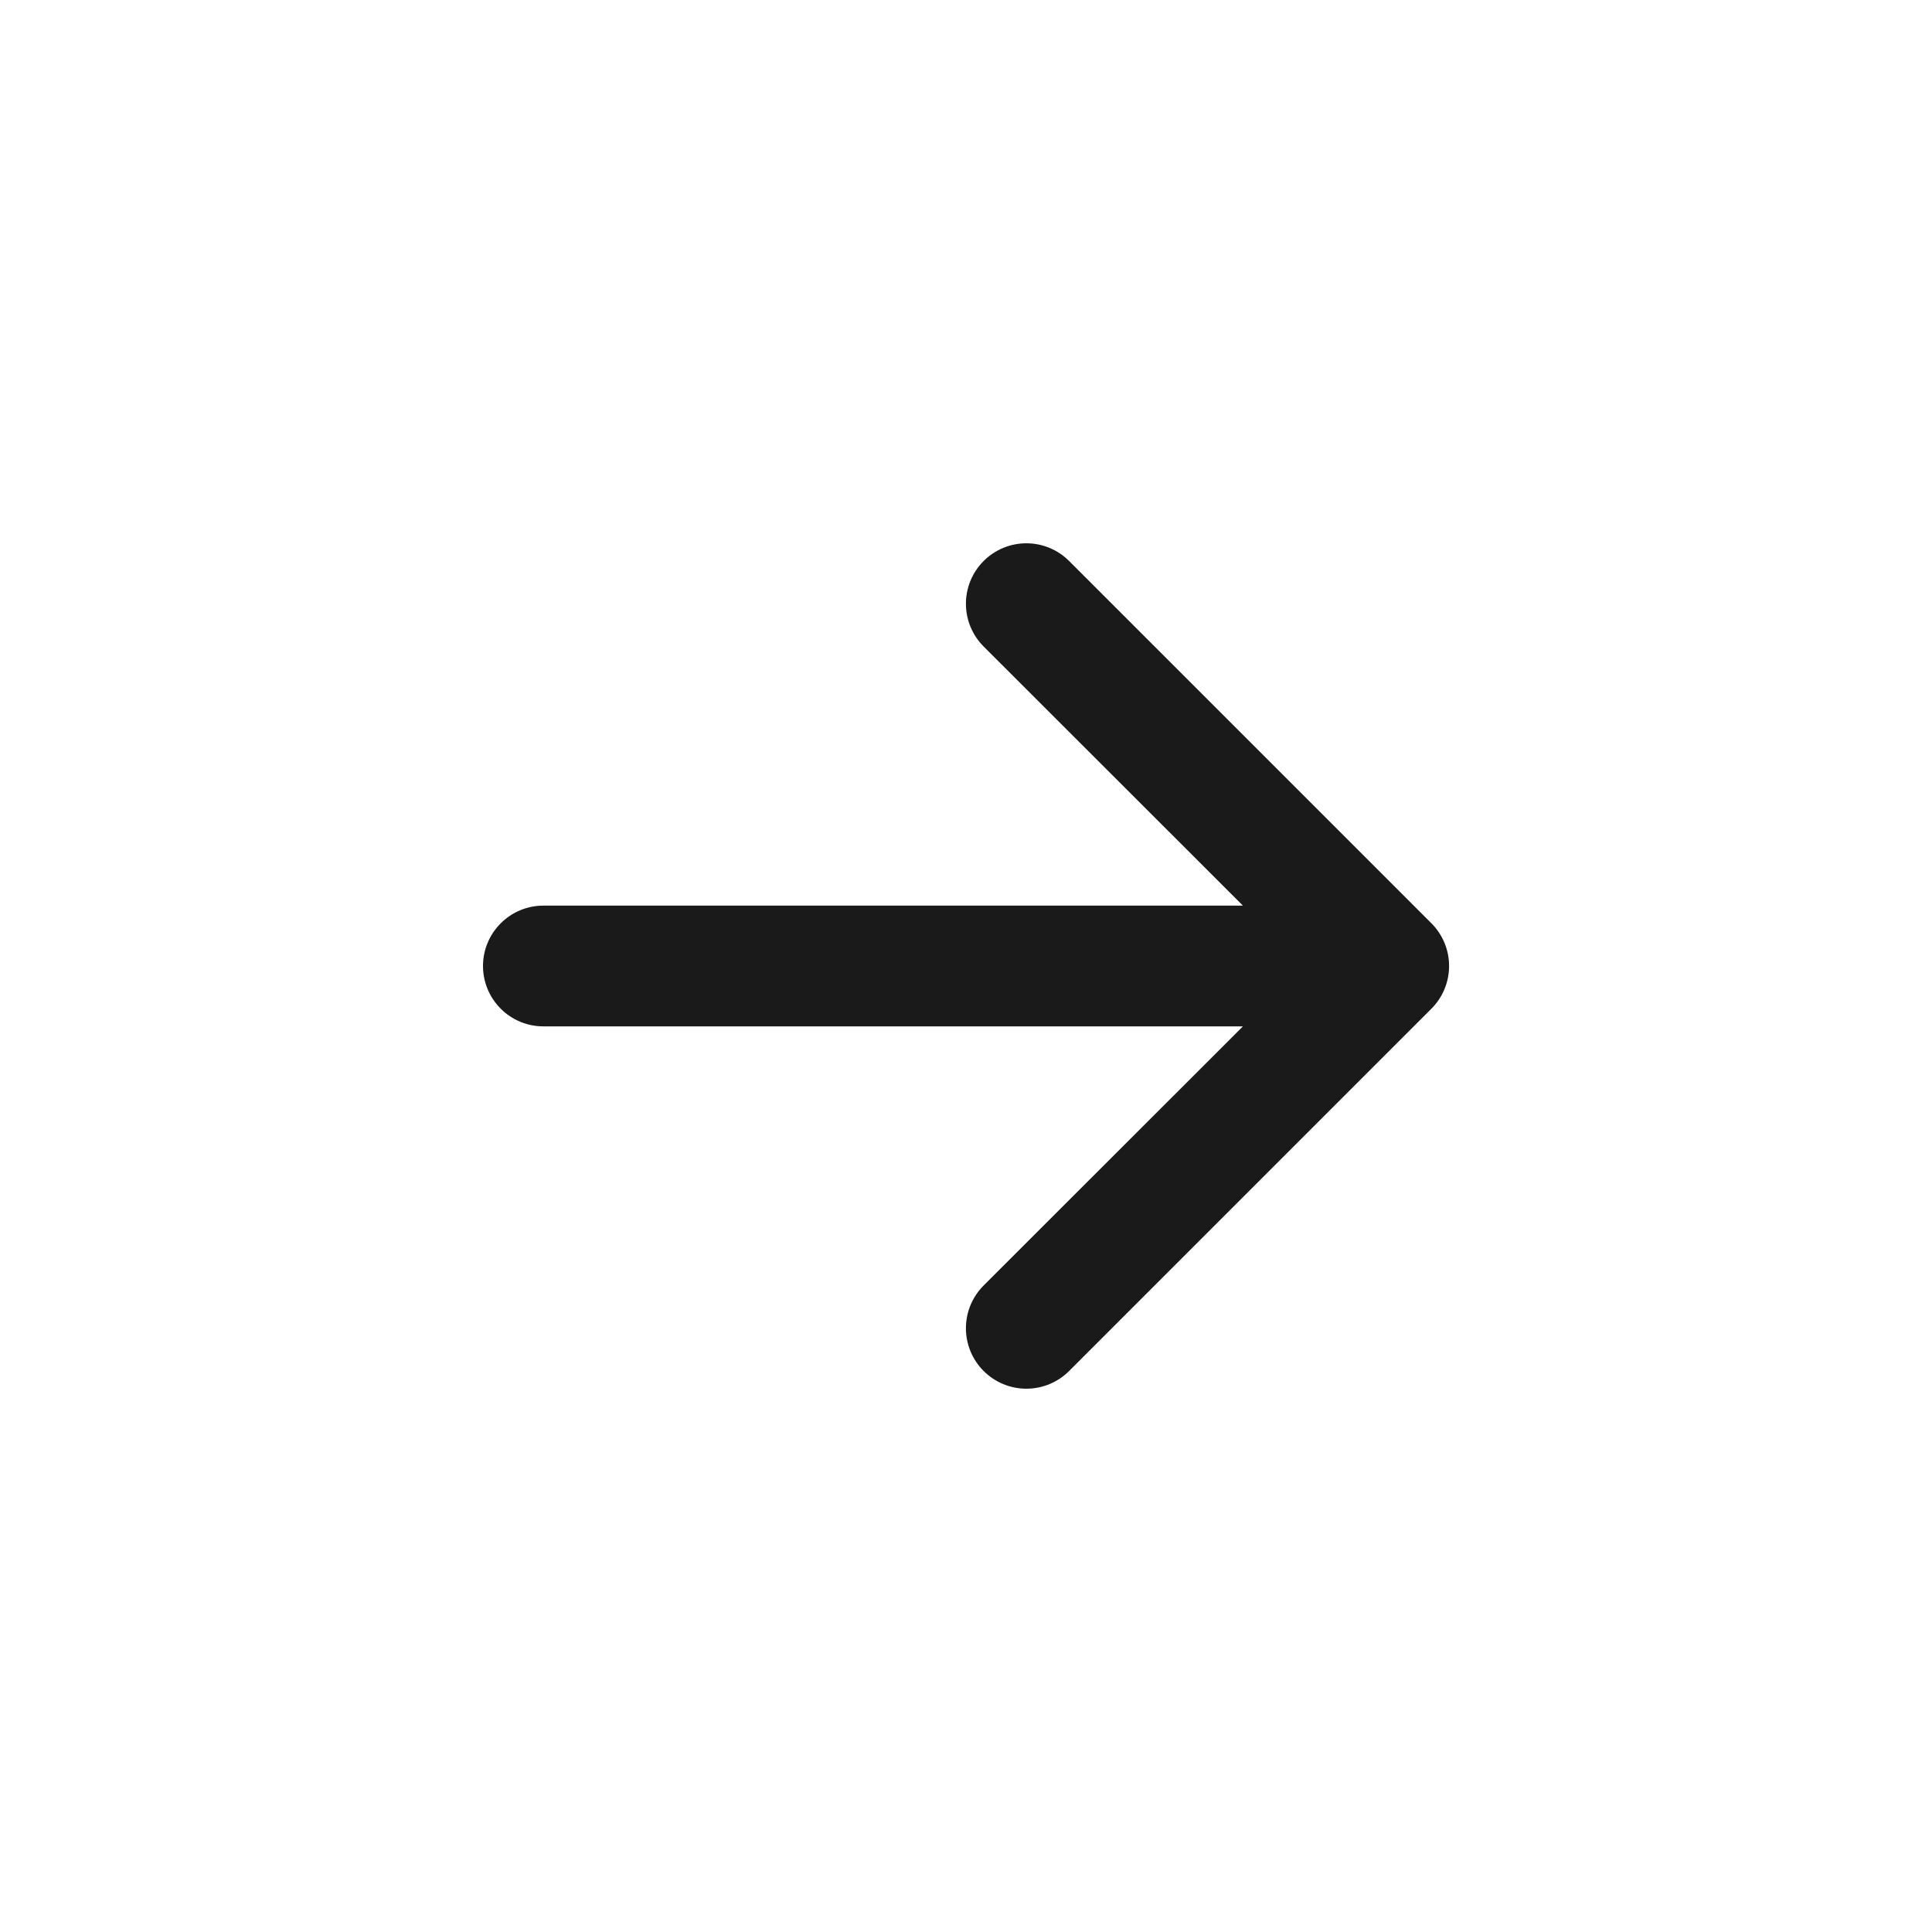
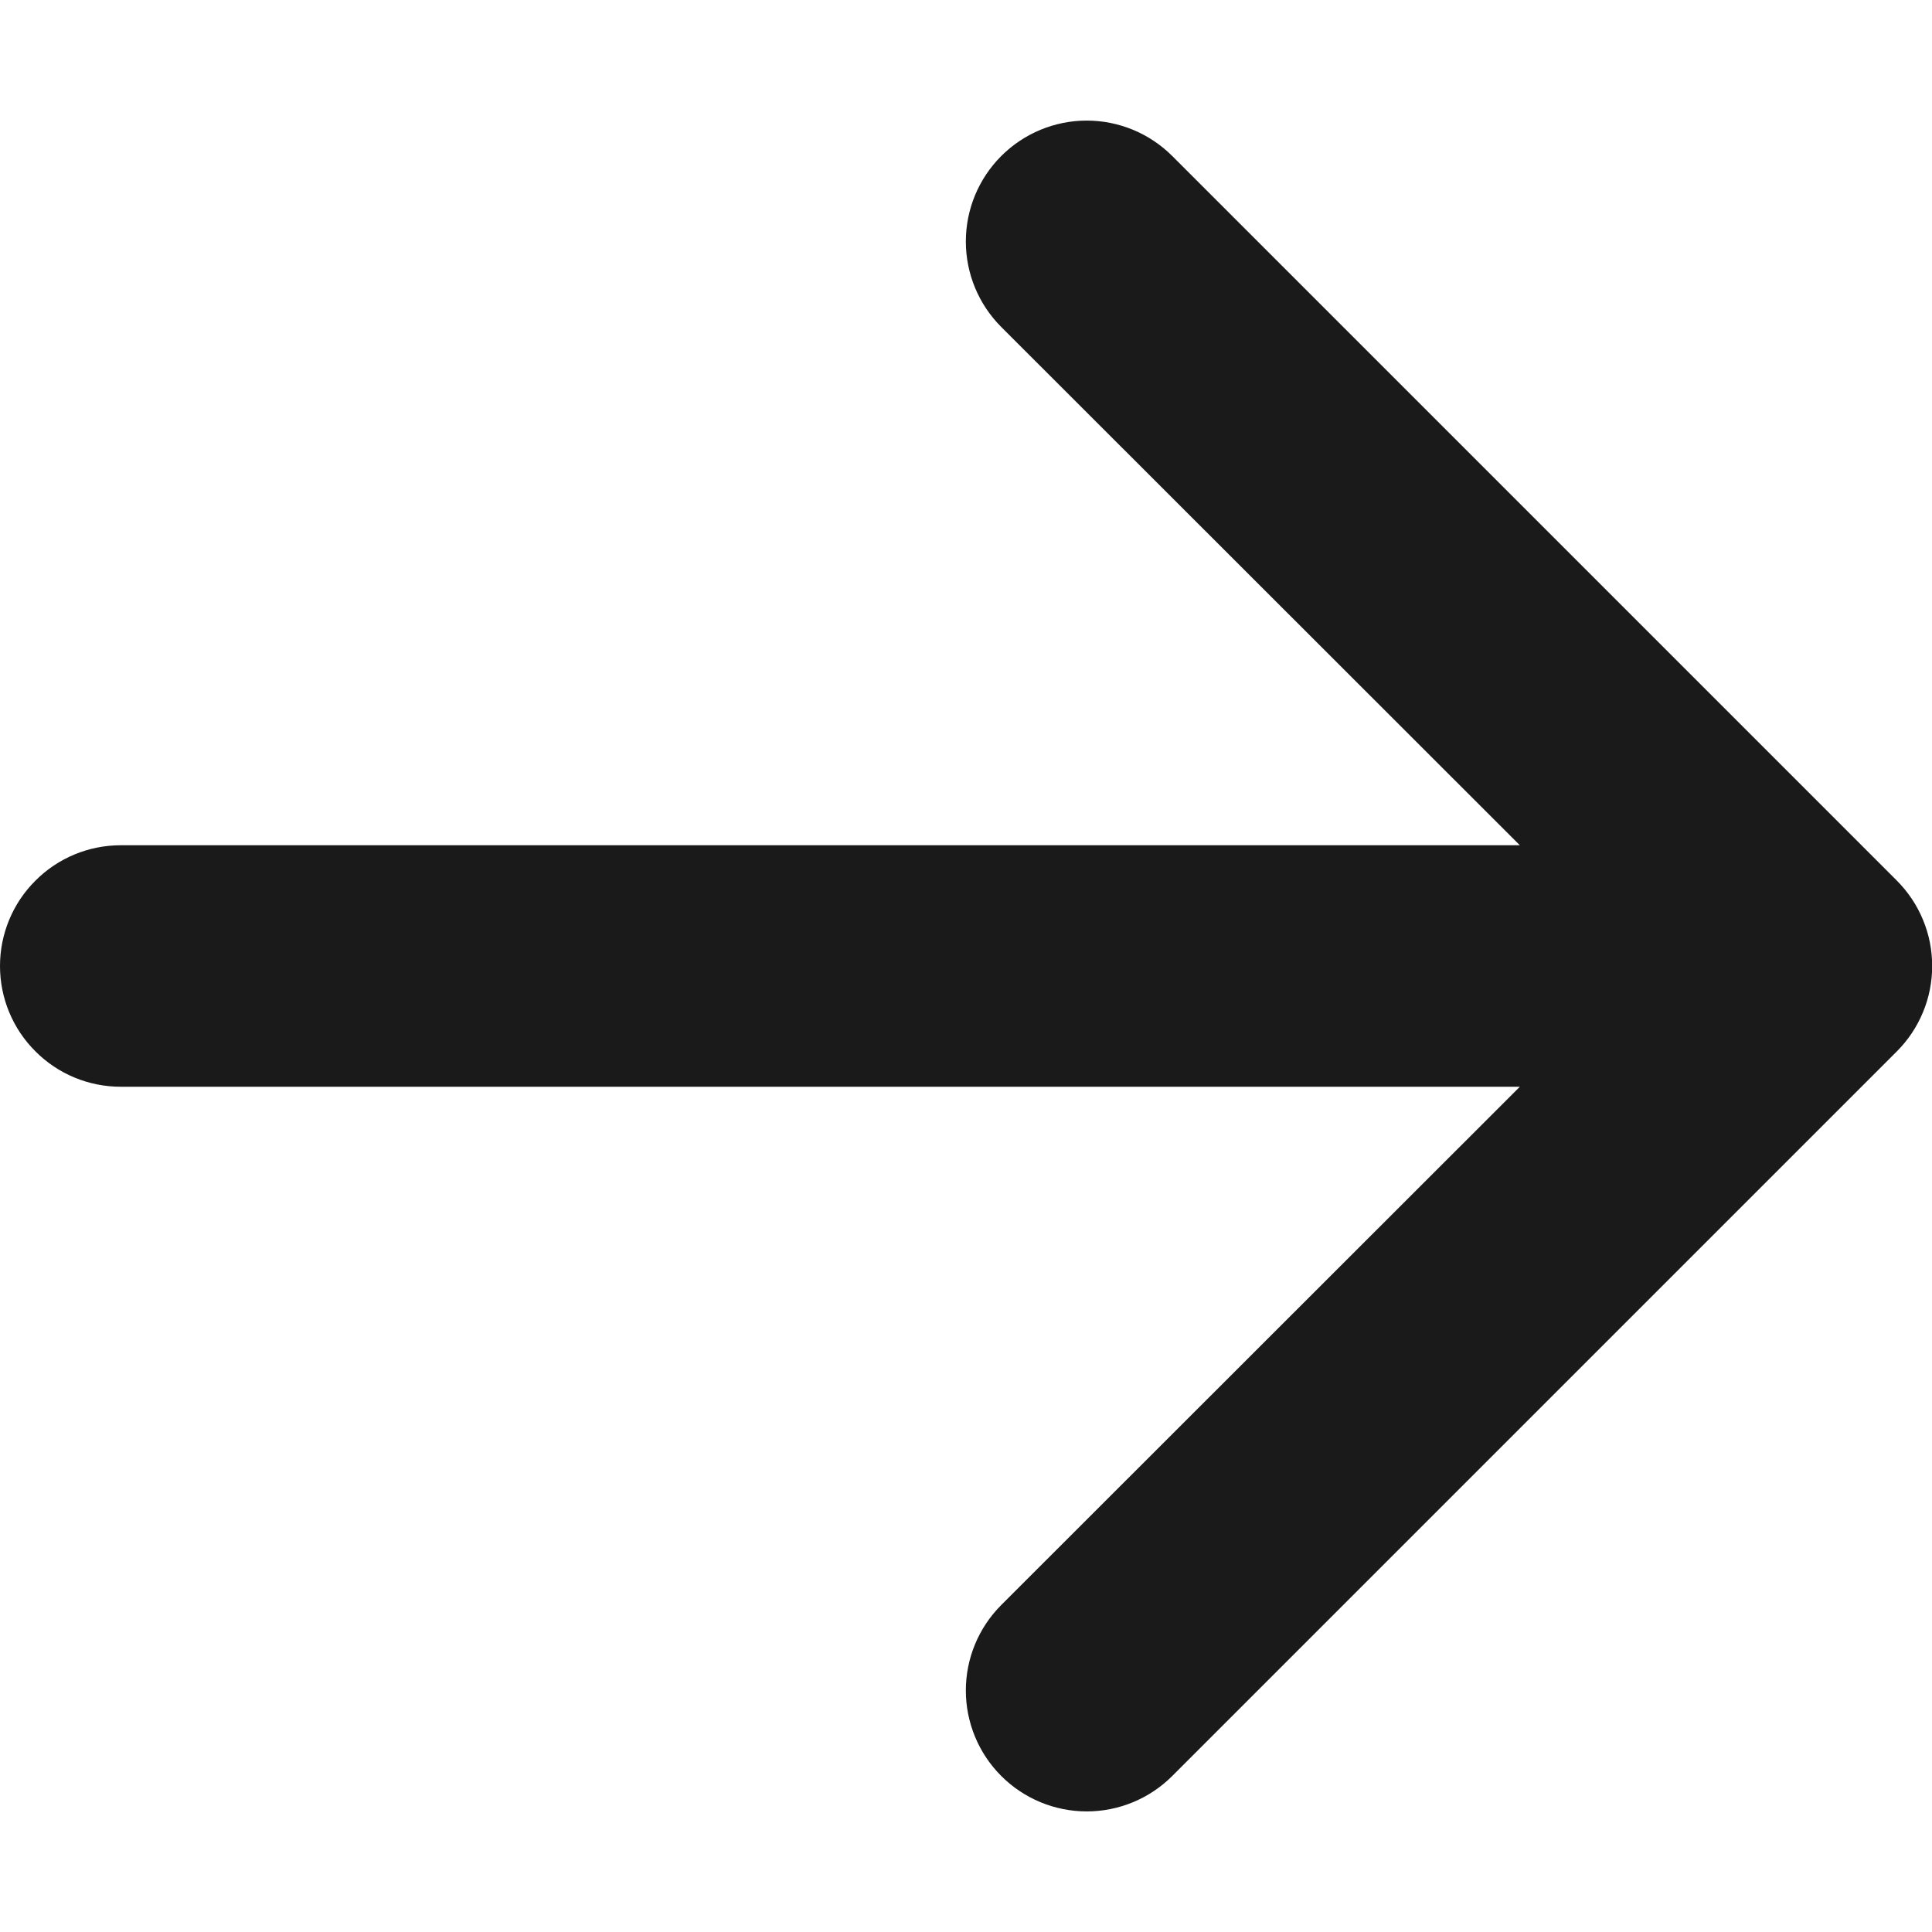
- <svg xmlns="http://www.w3.org/2000/svg" width="24" height="24" viewBox="0 0 24 24" fill="none">
-   <path fill-rule="evenodd" clip-rule="evenodd" d="M6 12C6 11.801 6.079 11.61 6.22 11.47C6.36 11.329 6.551 11.25 6.75 11.25H15.44L12.219 8.031C12.078 7.89 11.999 7.699 11.999 7.5C11.999 7.301 12.078 7.11 12.219 6.969C12.36 6.828 12.551 6.749 12.75 6.749C12.949 6.749 13.14 6.828 13.281 6.969L17.781 11.469C17.851 11.539 17.906 11.621 17.944 11.713C17.982 11.804 18.001 11.901 18.001 12C18.001 12.099 17.982 12.196 17.944 12.287C17.906 12.379 17.851 12.461 17.781 12.531L13.281 17.031C13.14 17.172 12.949 17.251 12.75 17.251C12.551 17.251 12.36 17.172 12.219 17.031C12.078 16.89 11.999 16.699 11.999 16.5C11.999 16.301 12.078 16.11 12.219 15.969L15.44 12.75H6.75C6.551 12.75 6.36 12.671 6.22 12.53C6.079 12.39 6 12.199 6 12Z" fill="#1A1A1A" />
+ <svg xmlns="http://www.w3.org/2000/svg" width="12" height="12" viewBox="0 0 12 12" fill="none">
+   <path fill-rule="evenodd" clip-rule="evenodd" d="M0 6C0 5.801 0.079 5.61 0.22 5.47C0.36 5.329 0.551 5.25 0.75 5.25H9.44L6.219 2.031C6.078 1.89 5.999 1.699 5.999 1.5C5.999 1.301 6.078 1.11 6.219 0.969C6.36 0.828 6.551 0.749 6.75 0.749C6.949 0.749 7.14 0.828 7.281 0.969L11.781 5.469C11.851 5.539 11.906 5.621 11.944 5.713C11.982 5.804 12.001 5.901 12.001 6C12.001 6.099 11.982 6.196 11.944 6.287C11.906 6.379 11.851 6.461 11.781 6.531L7.281 11.031C7.14 11.172 6.949 11.251 6.75 11.251C6.551 11.251 6.36 11.172 6.219 11.031C6.078 10.89 5.999 10.699 5.999 10.5C5.999 10.301 6.078 10.11 6.219 9.969L9.44 6.75H0.75C0.551 6.75 0.36 6.671 0.22 6.53C0.079 6.39 0 6.199 0 6Z" fill="#1A1A1A" />
</svg>
